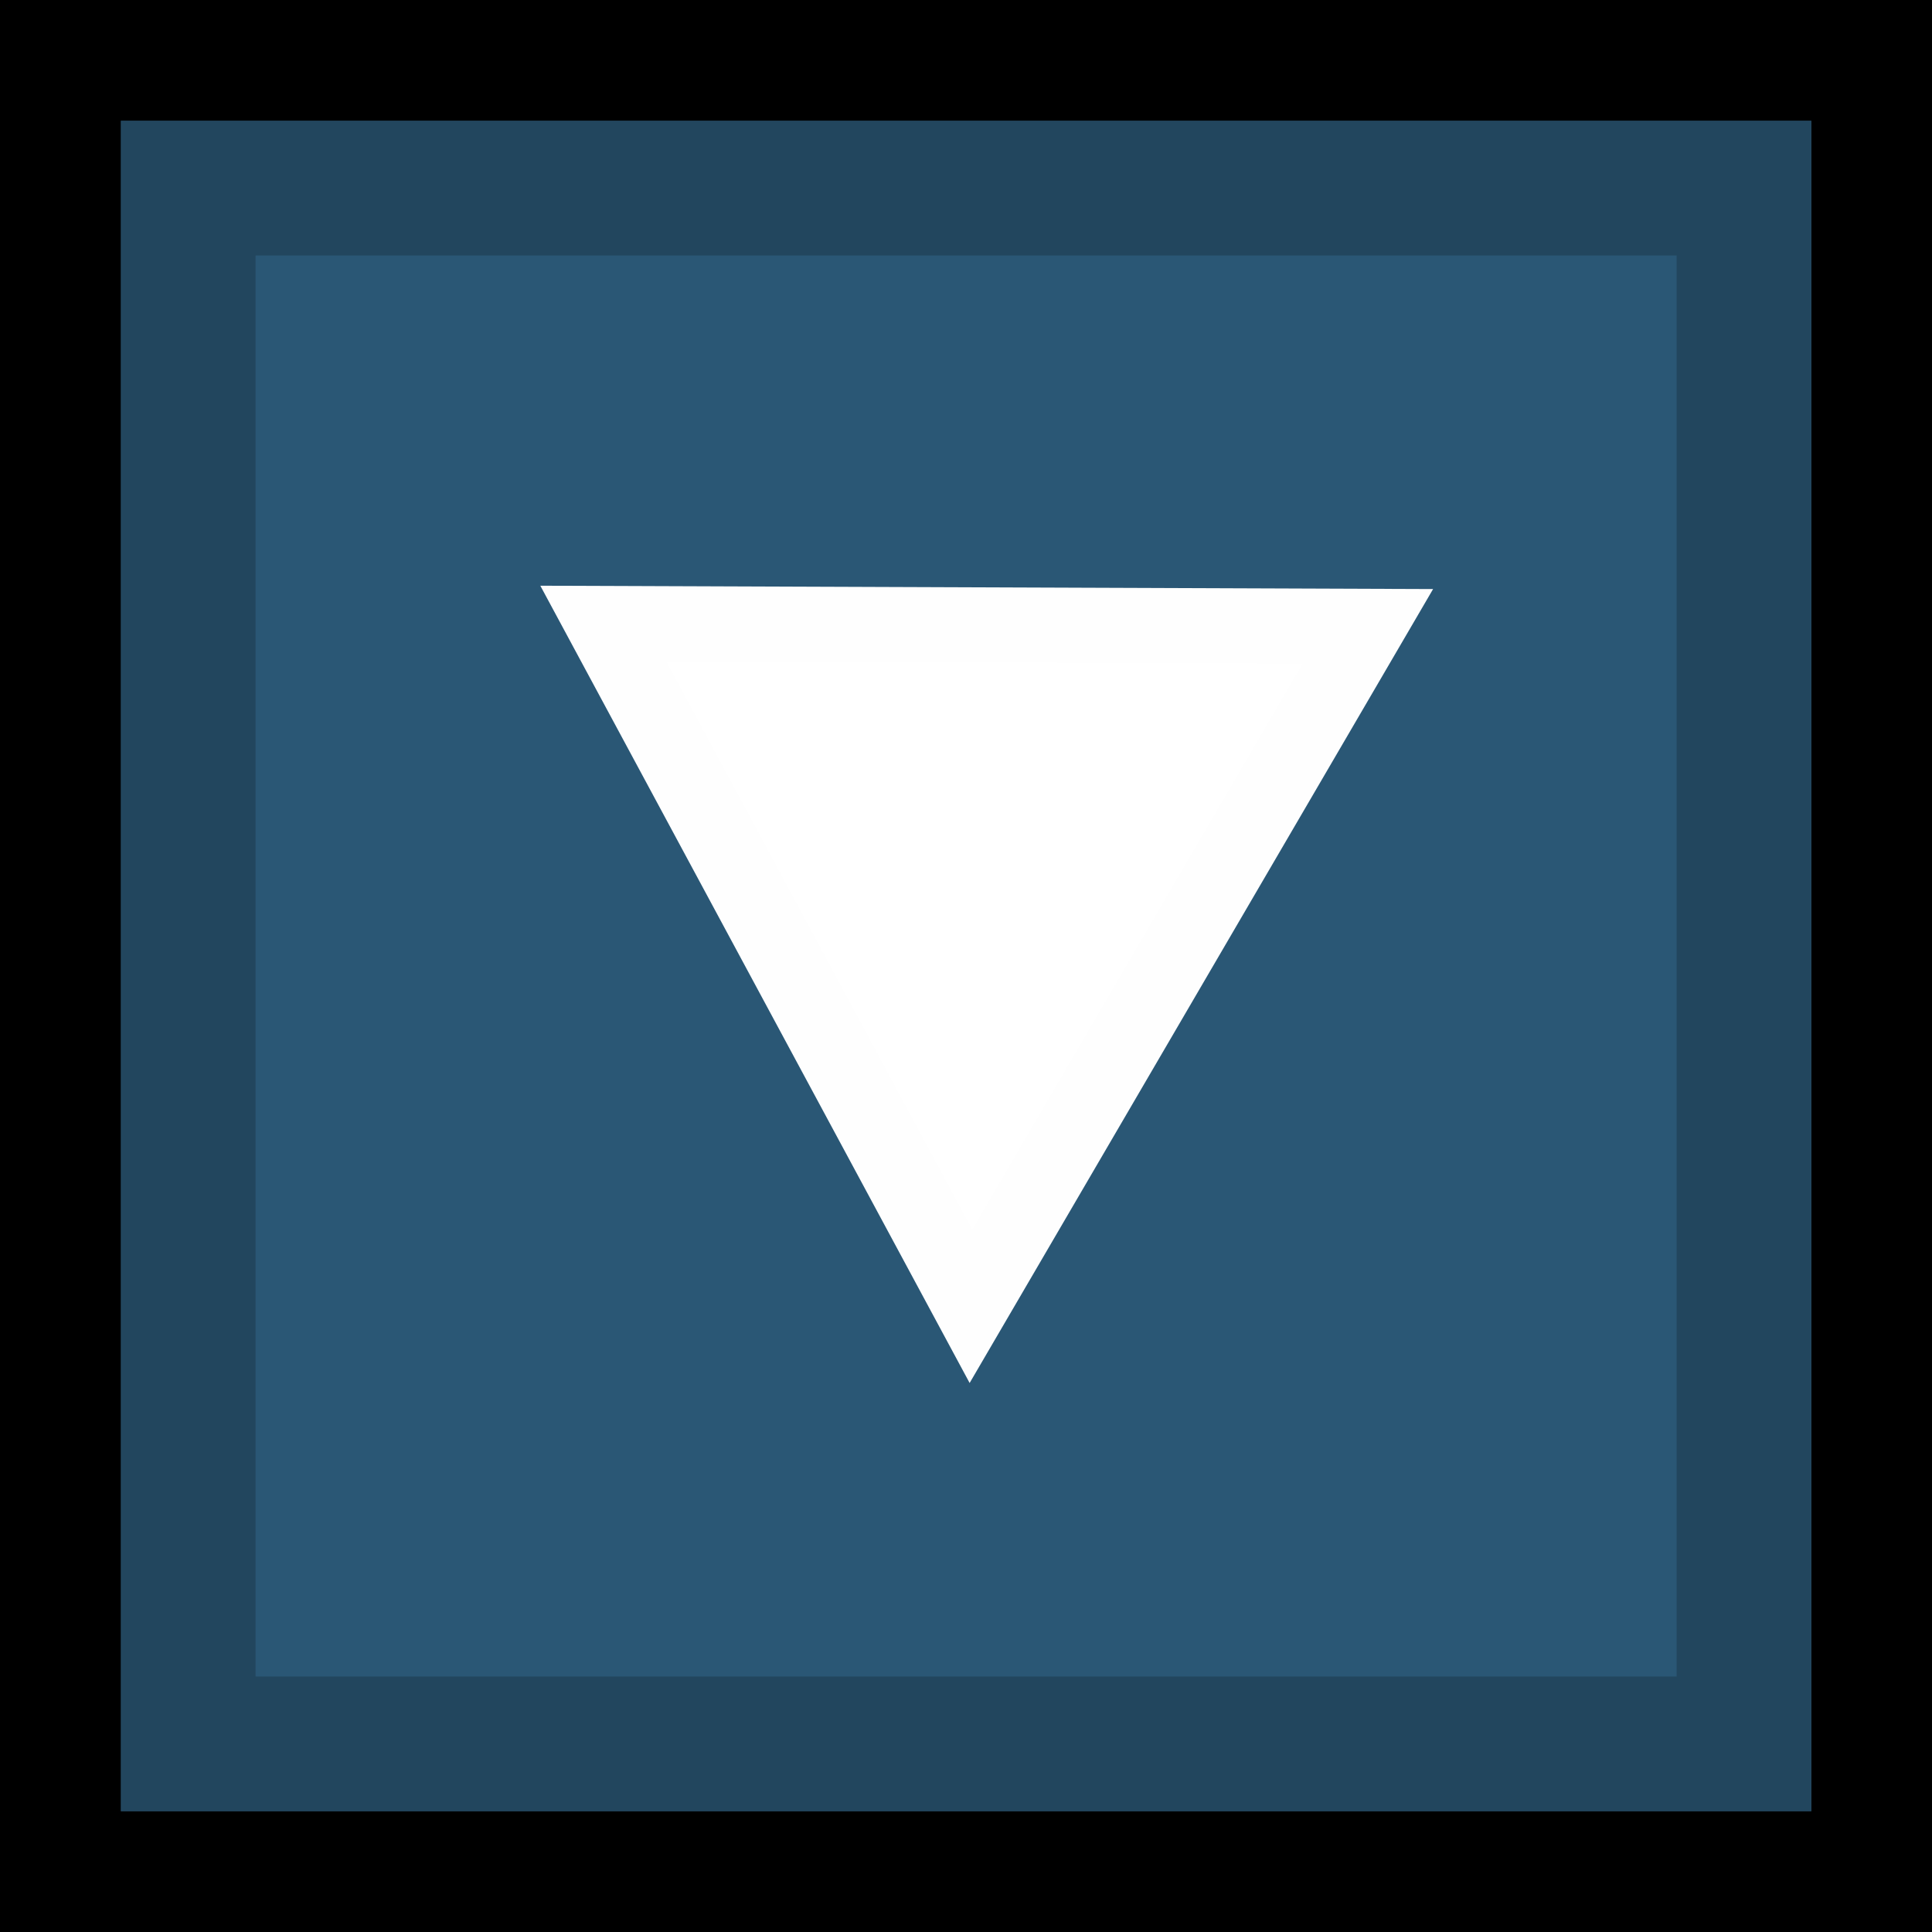
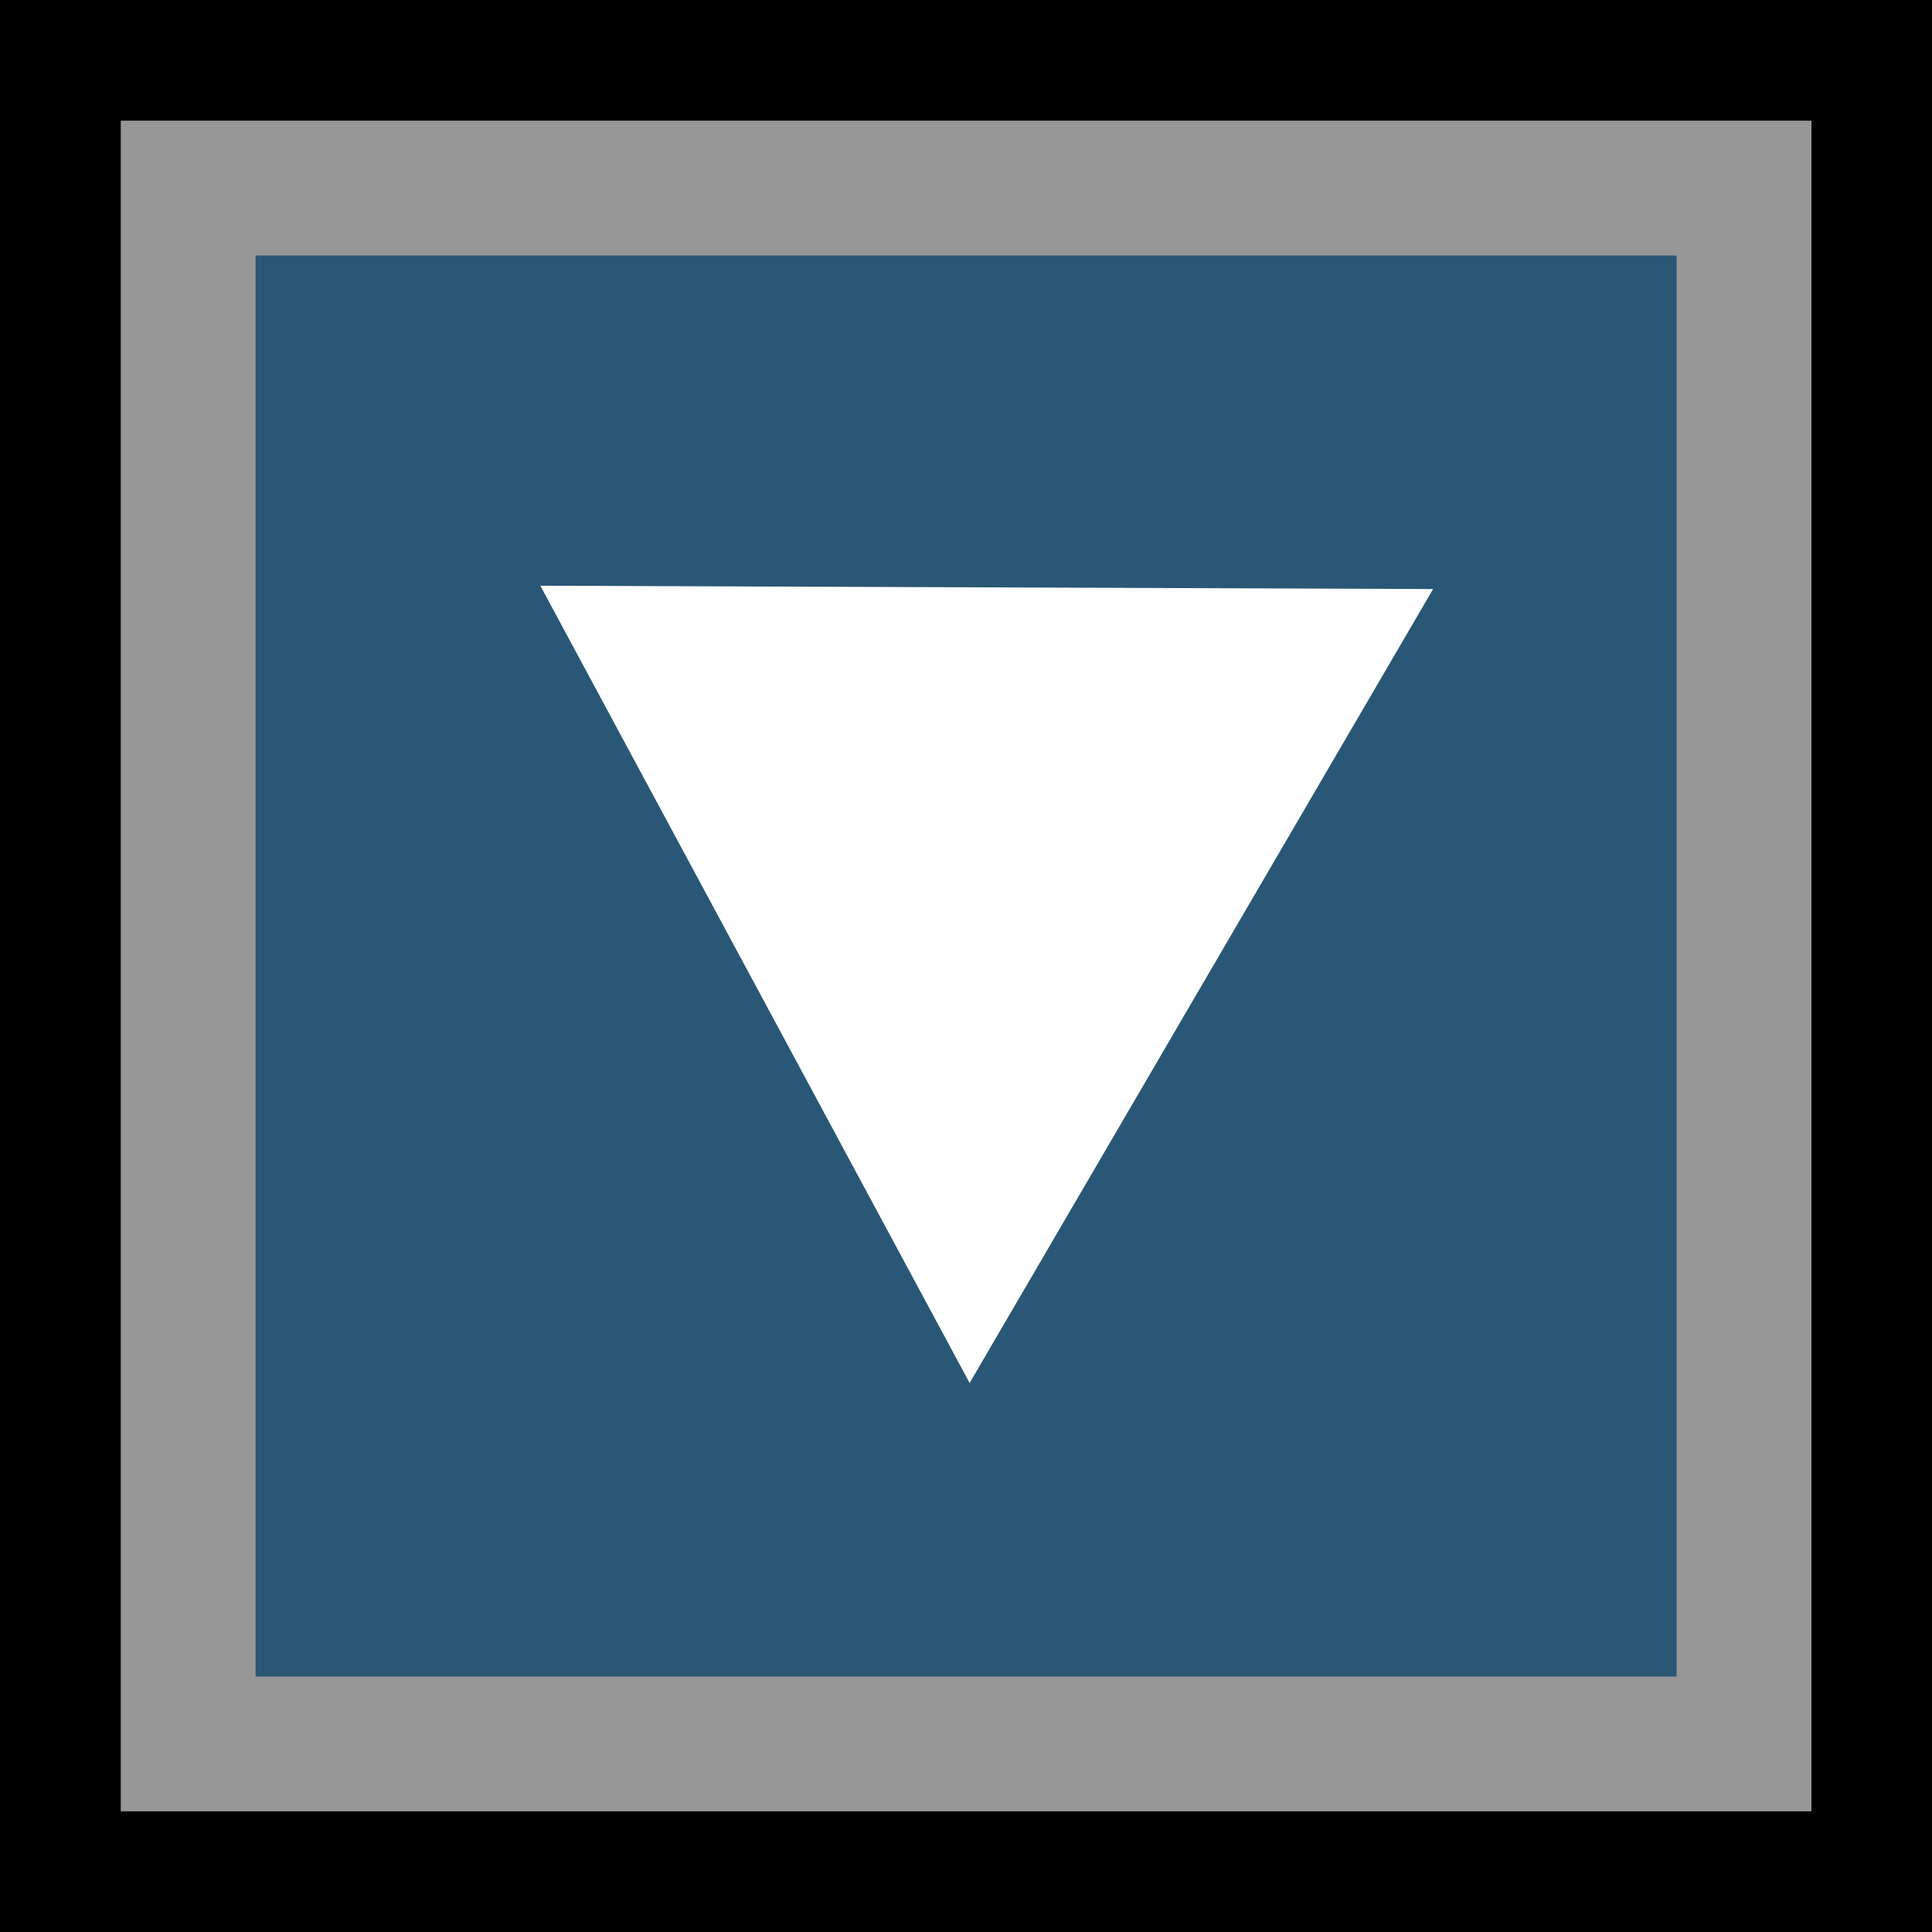
<svg xmlns="http://www.w3.org/2000/svg" width="16" height="16" viewBox="0 0 4.233 4.233" version="1.1" id="svg12484">
  <defs id="defs12478" />
  <g id="layer1" transform="translate(-87.43441,-107.8137)">
    <g transform="matrix(0.2727061,0,0,-0.2727061,12.5032,432.8505)" id="g12430" style="stroke-width:1.294">
      <path style="opacity:1;fill:#2a5775;fill-opacity:1;fill-rule:nonzero;stroke:#000000;stroke-width:0.974;stroke-linecap:square;stroke-linejoin:miter;stroke-miterlimit:6.1;stroke-dasharray:none;stroke-dashoffset:0;stroke-opacity:1" d="m 275.256,1191.408 h 14.55 v -14.55 h -14.55 z" id="rect4528" />
      <path style="fill:#ffffff;fill-opacity:1;fill-rule:evenodd;stroke:#fefefe;stroke-width:0.603px;stroke-linecap:butt;stroke-linejoin:miter;stroke-opacity:1" d="m 279.616,1186.885 2.954,-5.486 3.189,5.463 z" id="path817" />
-       <rect style="opacity:1;fill:none;fill-opacity:1;fill-rule:nonzero;stroke:#22465e;stroke-width:1.083;stroke-linecap:square;stroke-linejoin:miter;stroke-miterlimit:6.1;stroke-dasharray:none;stroke-dashoffset:0;stroke-opacity:1" id="rect817" width="12.5" height="12.5" x="276.281" y="-1190.383" transform="scale(1,-1)" />
+       <rect style="opacity:1;fill:none;fill-opacity:1;fill-rule:nonzero;stroke:#979797;stroke-width:1.083;stroke-linecap:square;stroke-linejoin:miter;stroke-miterlimit:6.1;stroke-dasharray:none;stroke-dashoffset:0;stroke-opacity:1" id="rect817" width="12.5" height="12.5" x="276.281" y="-1190.383" transform="scale(1,-1)" />
    </g>
  </g>
</svg>
